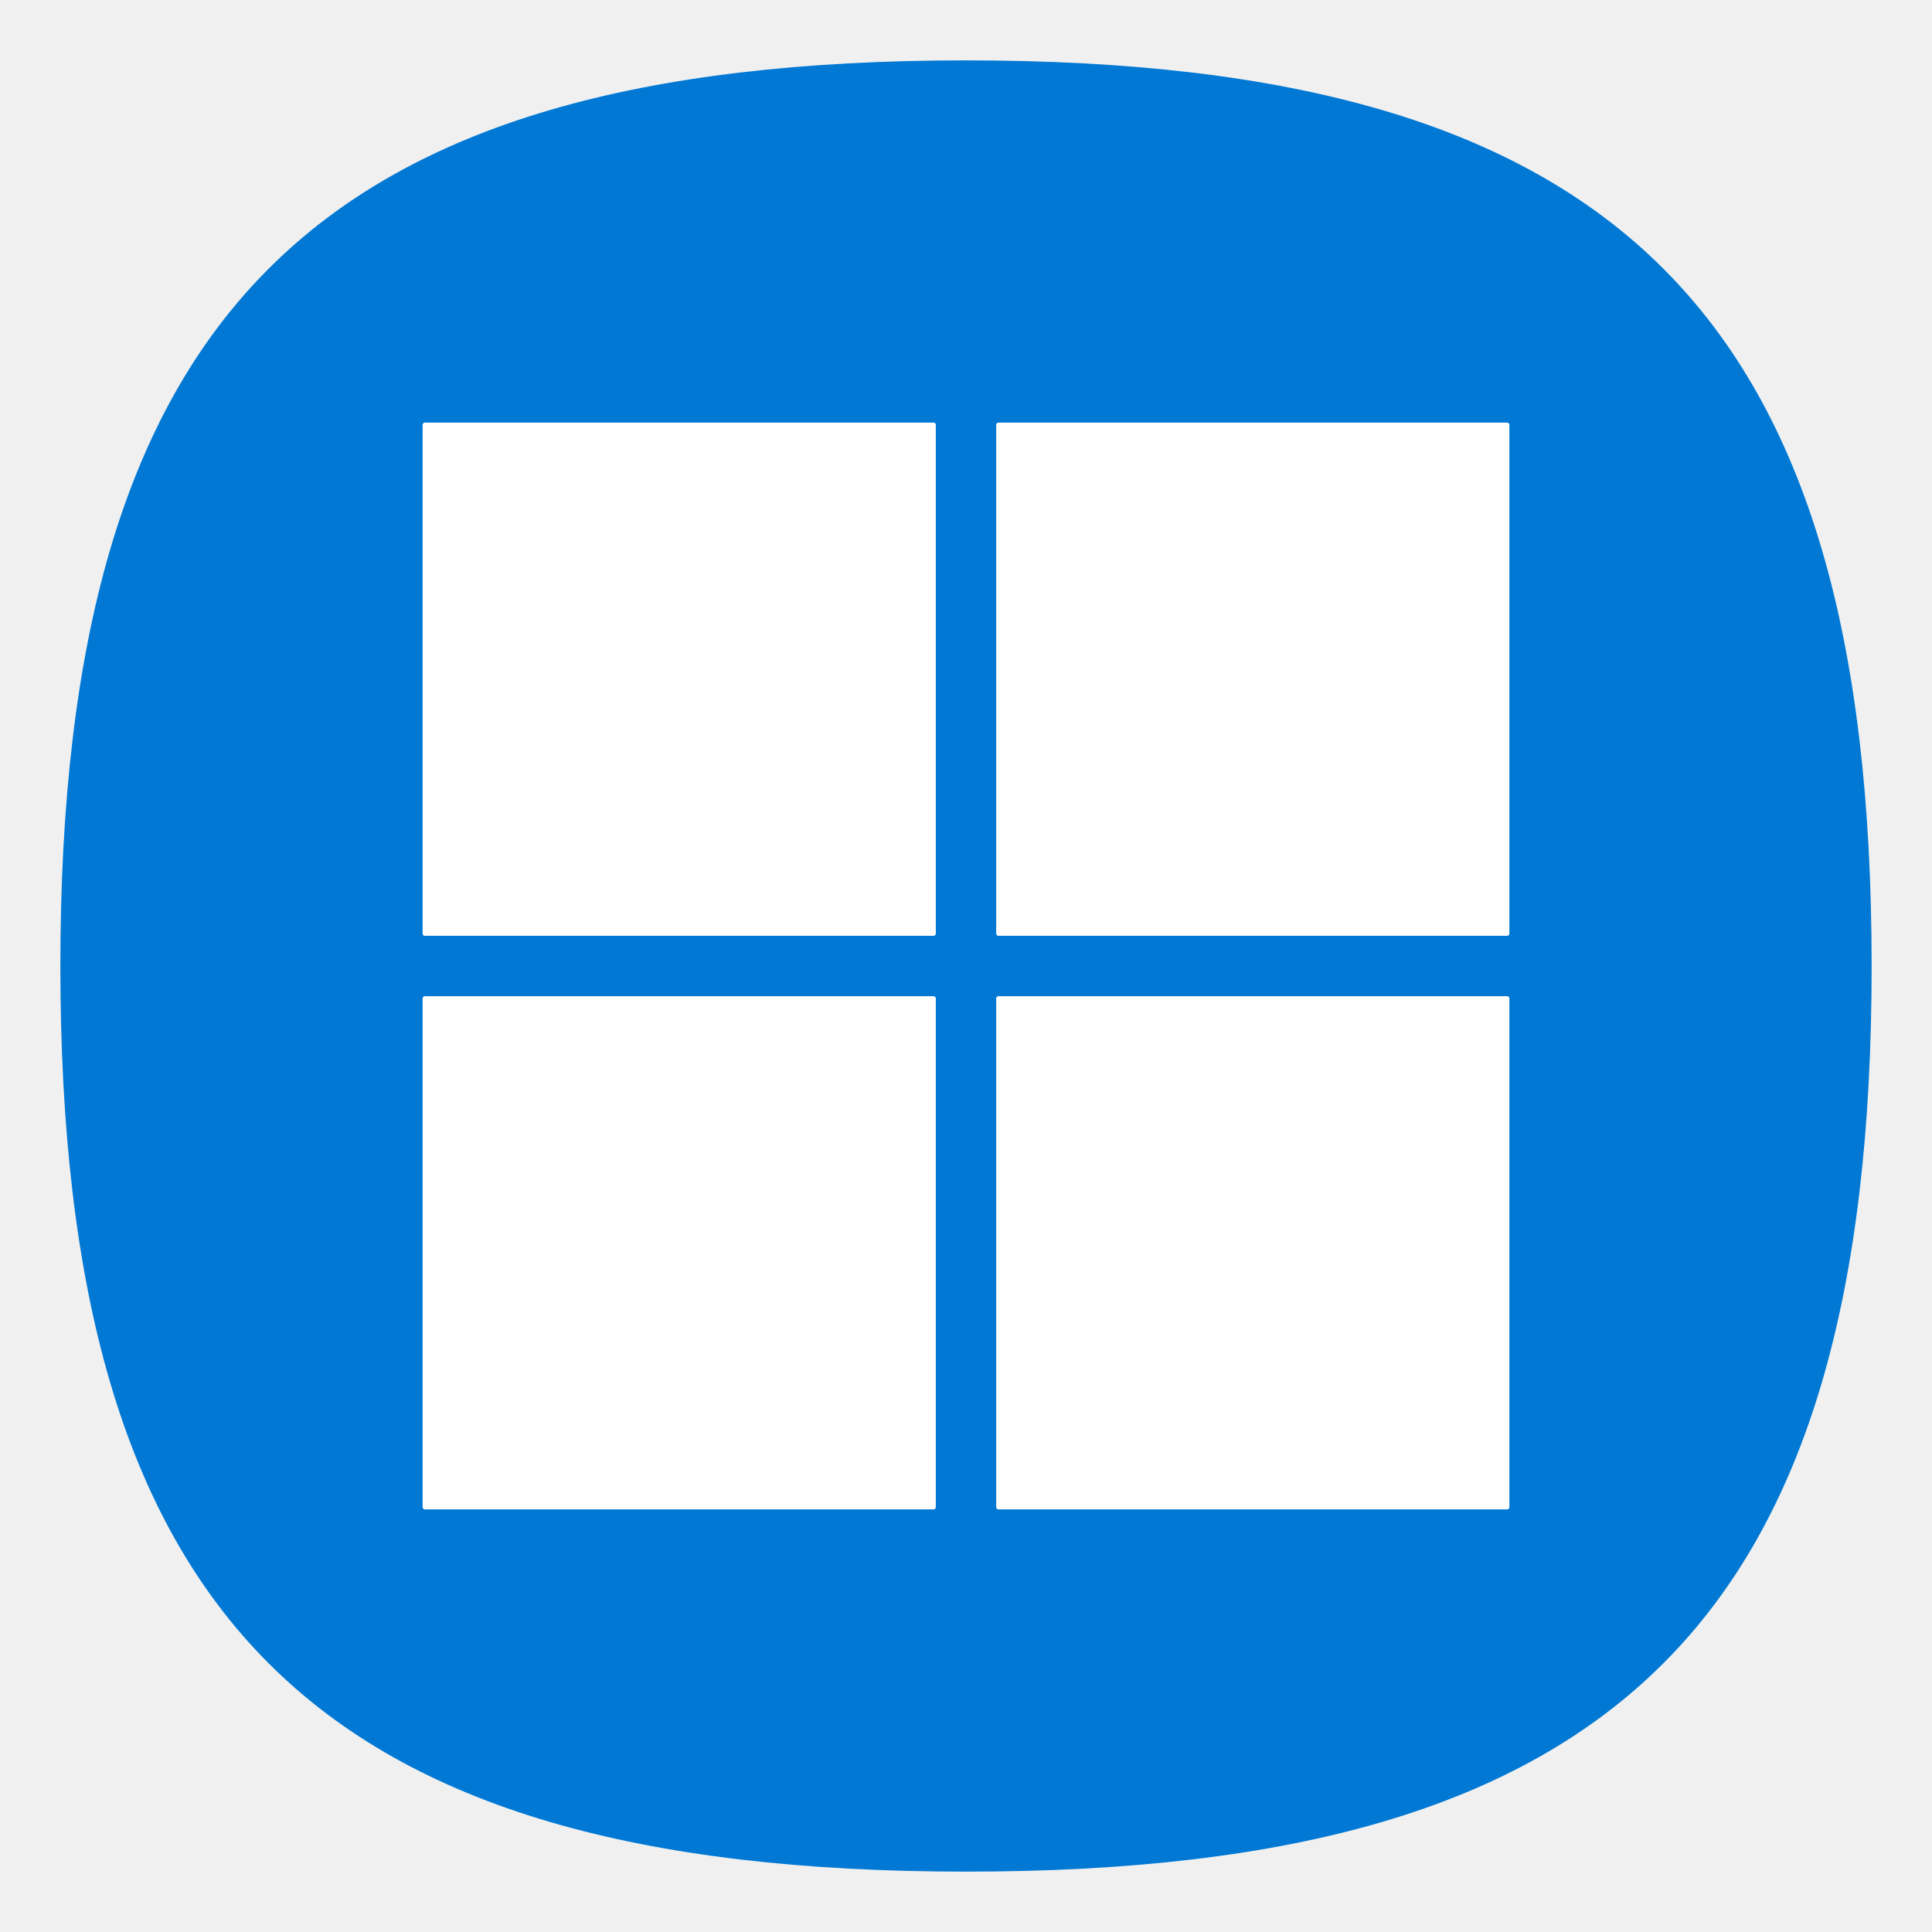
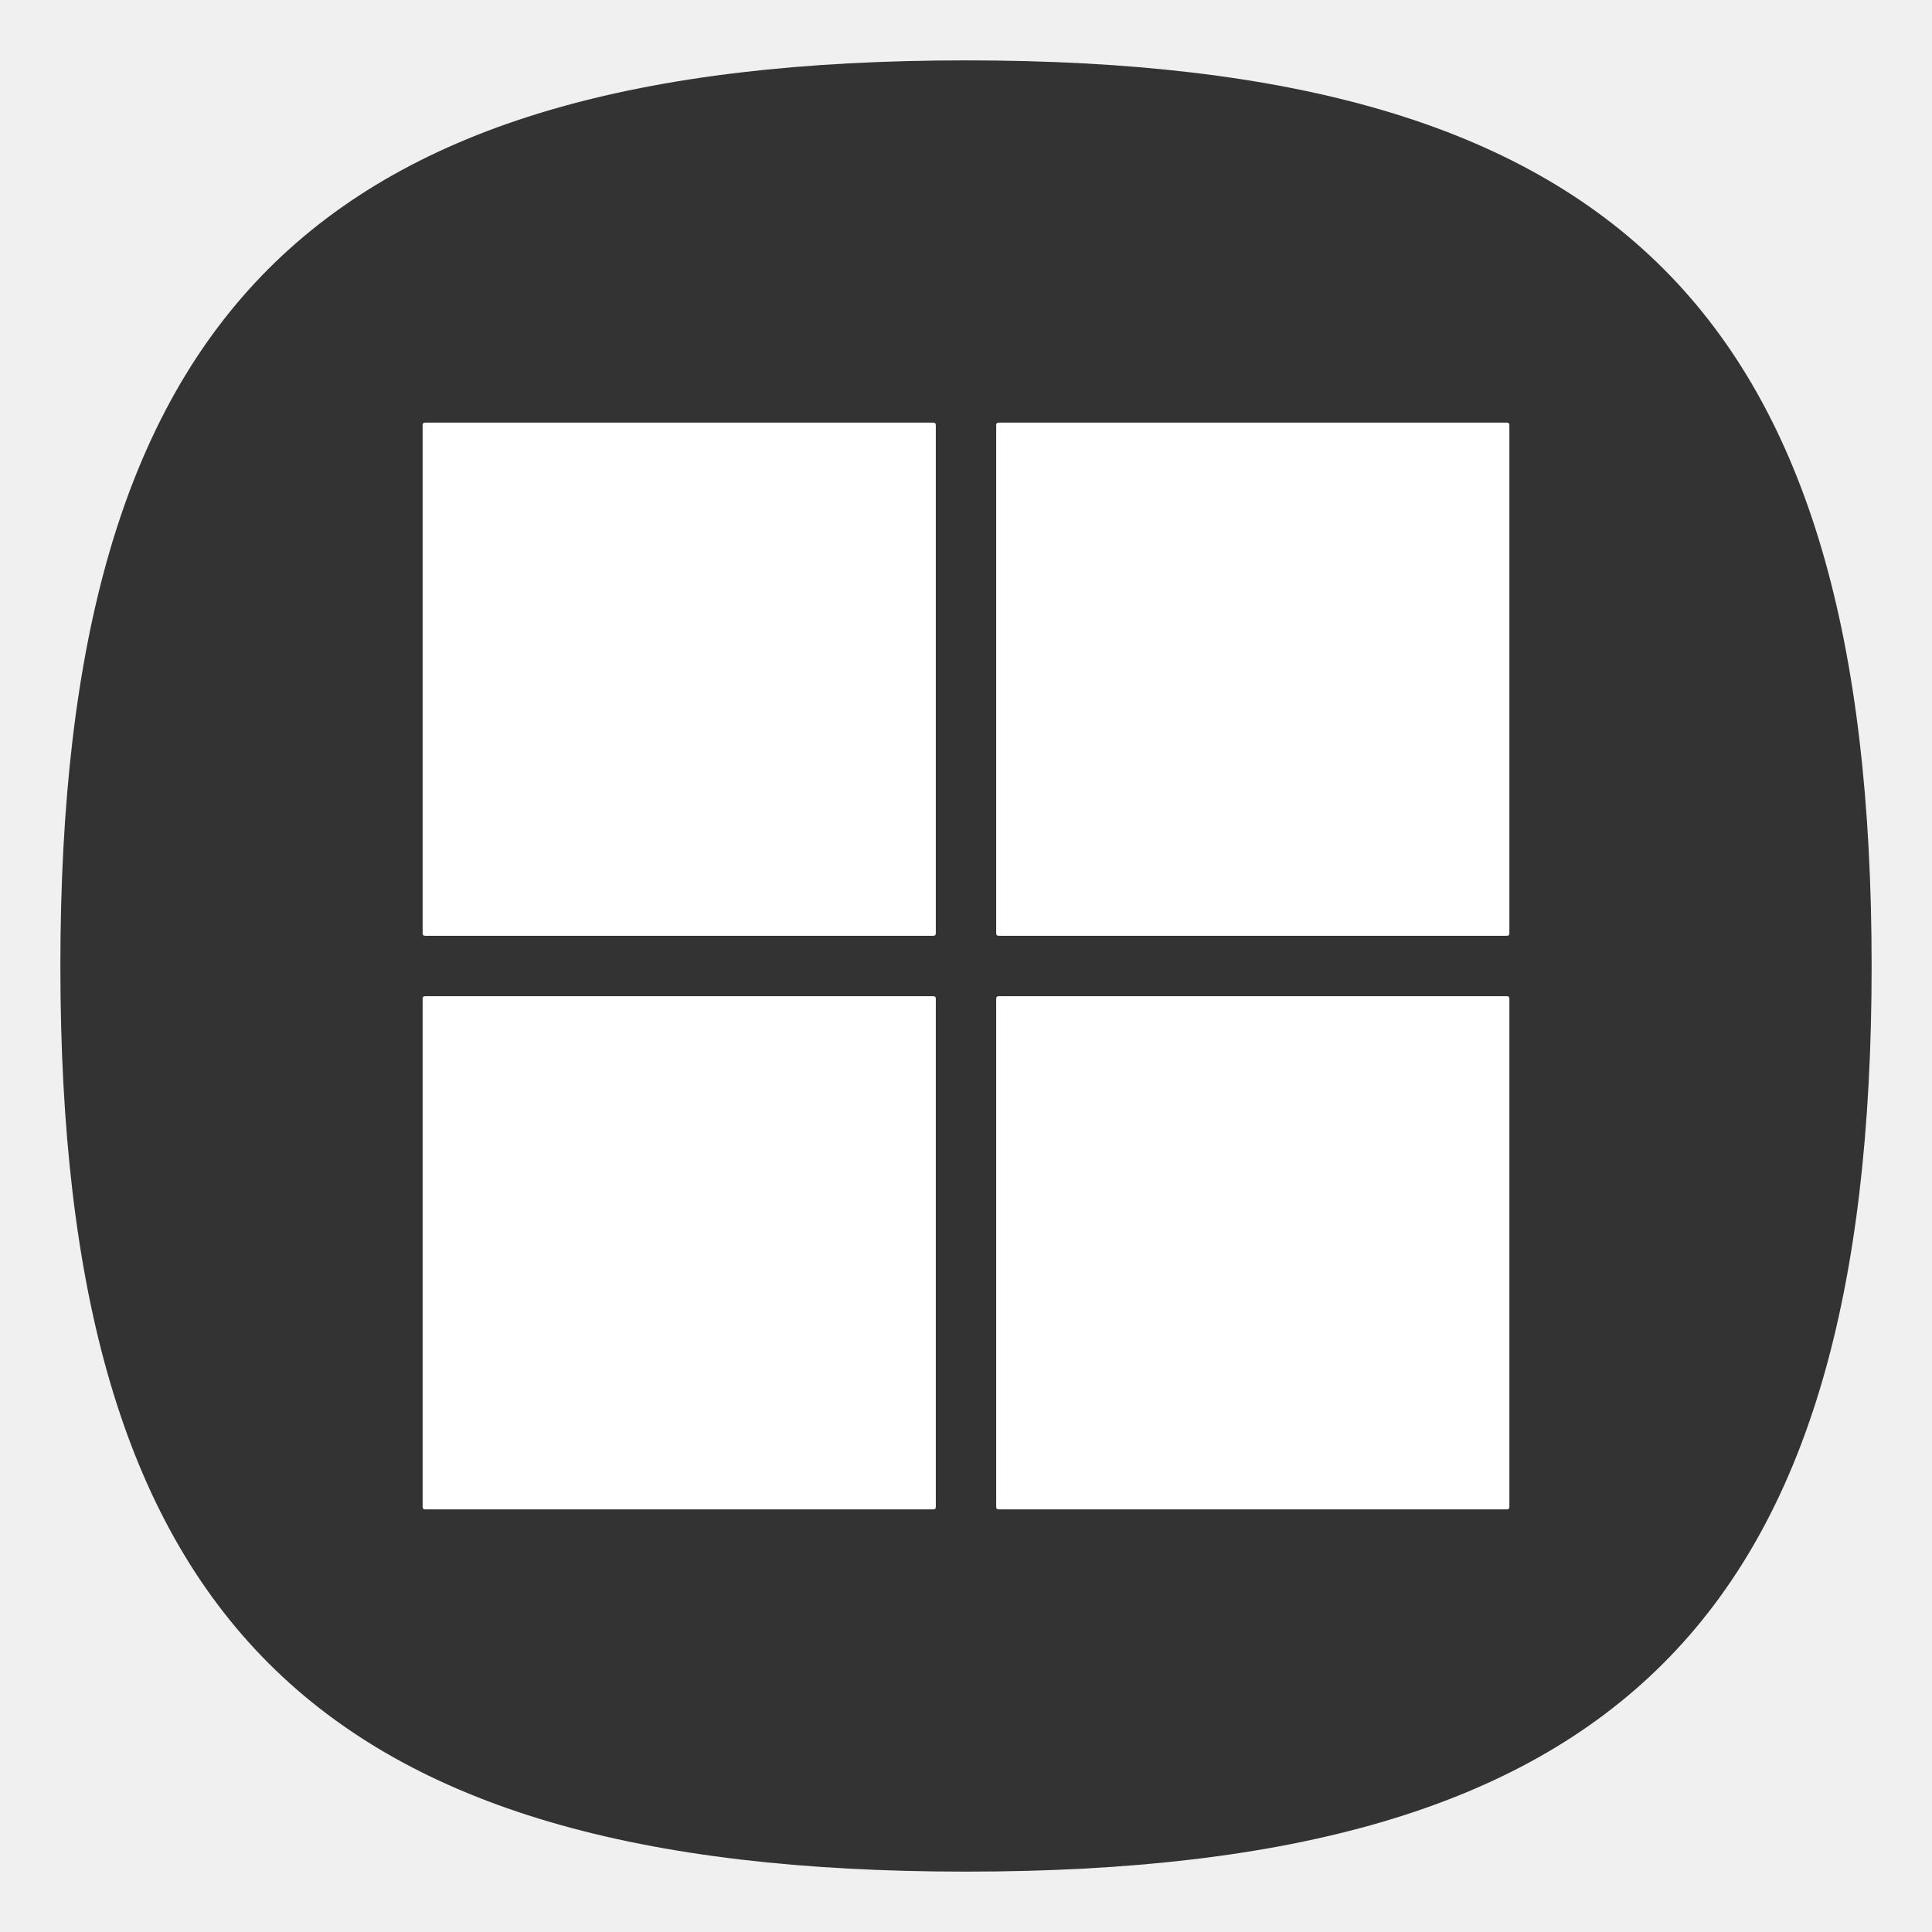
<svg xmlns="http://www.w3.org/2000/svg" viewbox="0 0 200 200" version="1.1" id="svg4" width="64" height="64">
  <defs id="defs8" />
-   <path d="M 2,32 C 2,10.4 10.4,2 32,2 53.6,2 62,10.4 62,32 62,53.6 53.6,62 32,62 10.4,62 2,53.6 2,32" id="path2" style="stroke-width:0.3;fill:#0078d4;fill-opacity:1;stroke:none" />
+   <path d="M 2,32 C 2,10.4 10.4,2 32,2 53.6,2 62,10.4 62,32 62,53.6 53.6,62 32,62 10.4,62 2,53.6 2,32" id="path2" style="stroke-width:0.3;fill:#333333;fill-opacity:1;stroke:none" />
  <path id="rect917" style="fill:#ffffff;fill-opacity:1;stroke-width:0.339;stroke-linecap:round;stroke-linejoin:round" d="M 14.072 14 C 14.033 14 14 14.033 14 14.072 L 14 30.928 C 14 30.967 14.033 31 14.072 31 L 30.928 31 C 30.967 31 31 30.967 31 30.928 L 31 14.072 C 31 14.033 30.967 14 30.928 14 L 14.072 14 z M 33.072 14 C 33.033 14 33 14.033 33 14.072 L 33 30.928 C 33 30.967 33.033 31 33.072 31 L 49.928 31 C 49.967 31 50 30.967 50 30.928 L 50 14.072 C 50 14.033 49.967 14 49.928 14 L 33.072 14 z M 14.072 33 C 14.033 33 14 33.033 14 33.072 L 14 49.928 C 14 49.967 14.033 50 14.072 50 L 30.928 50 C 30.967 50 31 49.967 31 49.928 L 31 33.072 C 31 33.033 30.967 33 30.928 33 L 14.072 33 z M 33.072 33 C 33.033 33 33 33.033 33 33.072 L 33 49.928 C 33 49.967 33.033 50 33.072 50 L 49.928 50 C 49.967 50 50 49.967 50 49.928 L 50 33.072 C 50 33.033 49.967 33 49.928 33 L 33.072 33 z " />
</svg>
